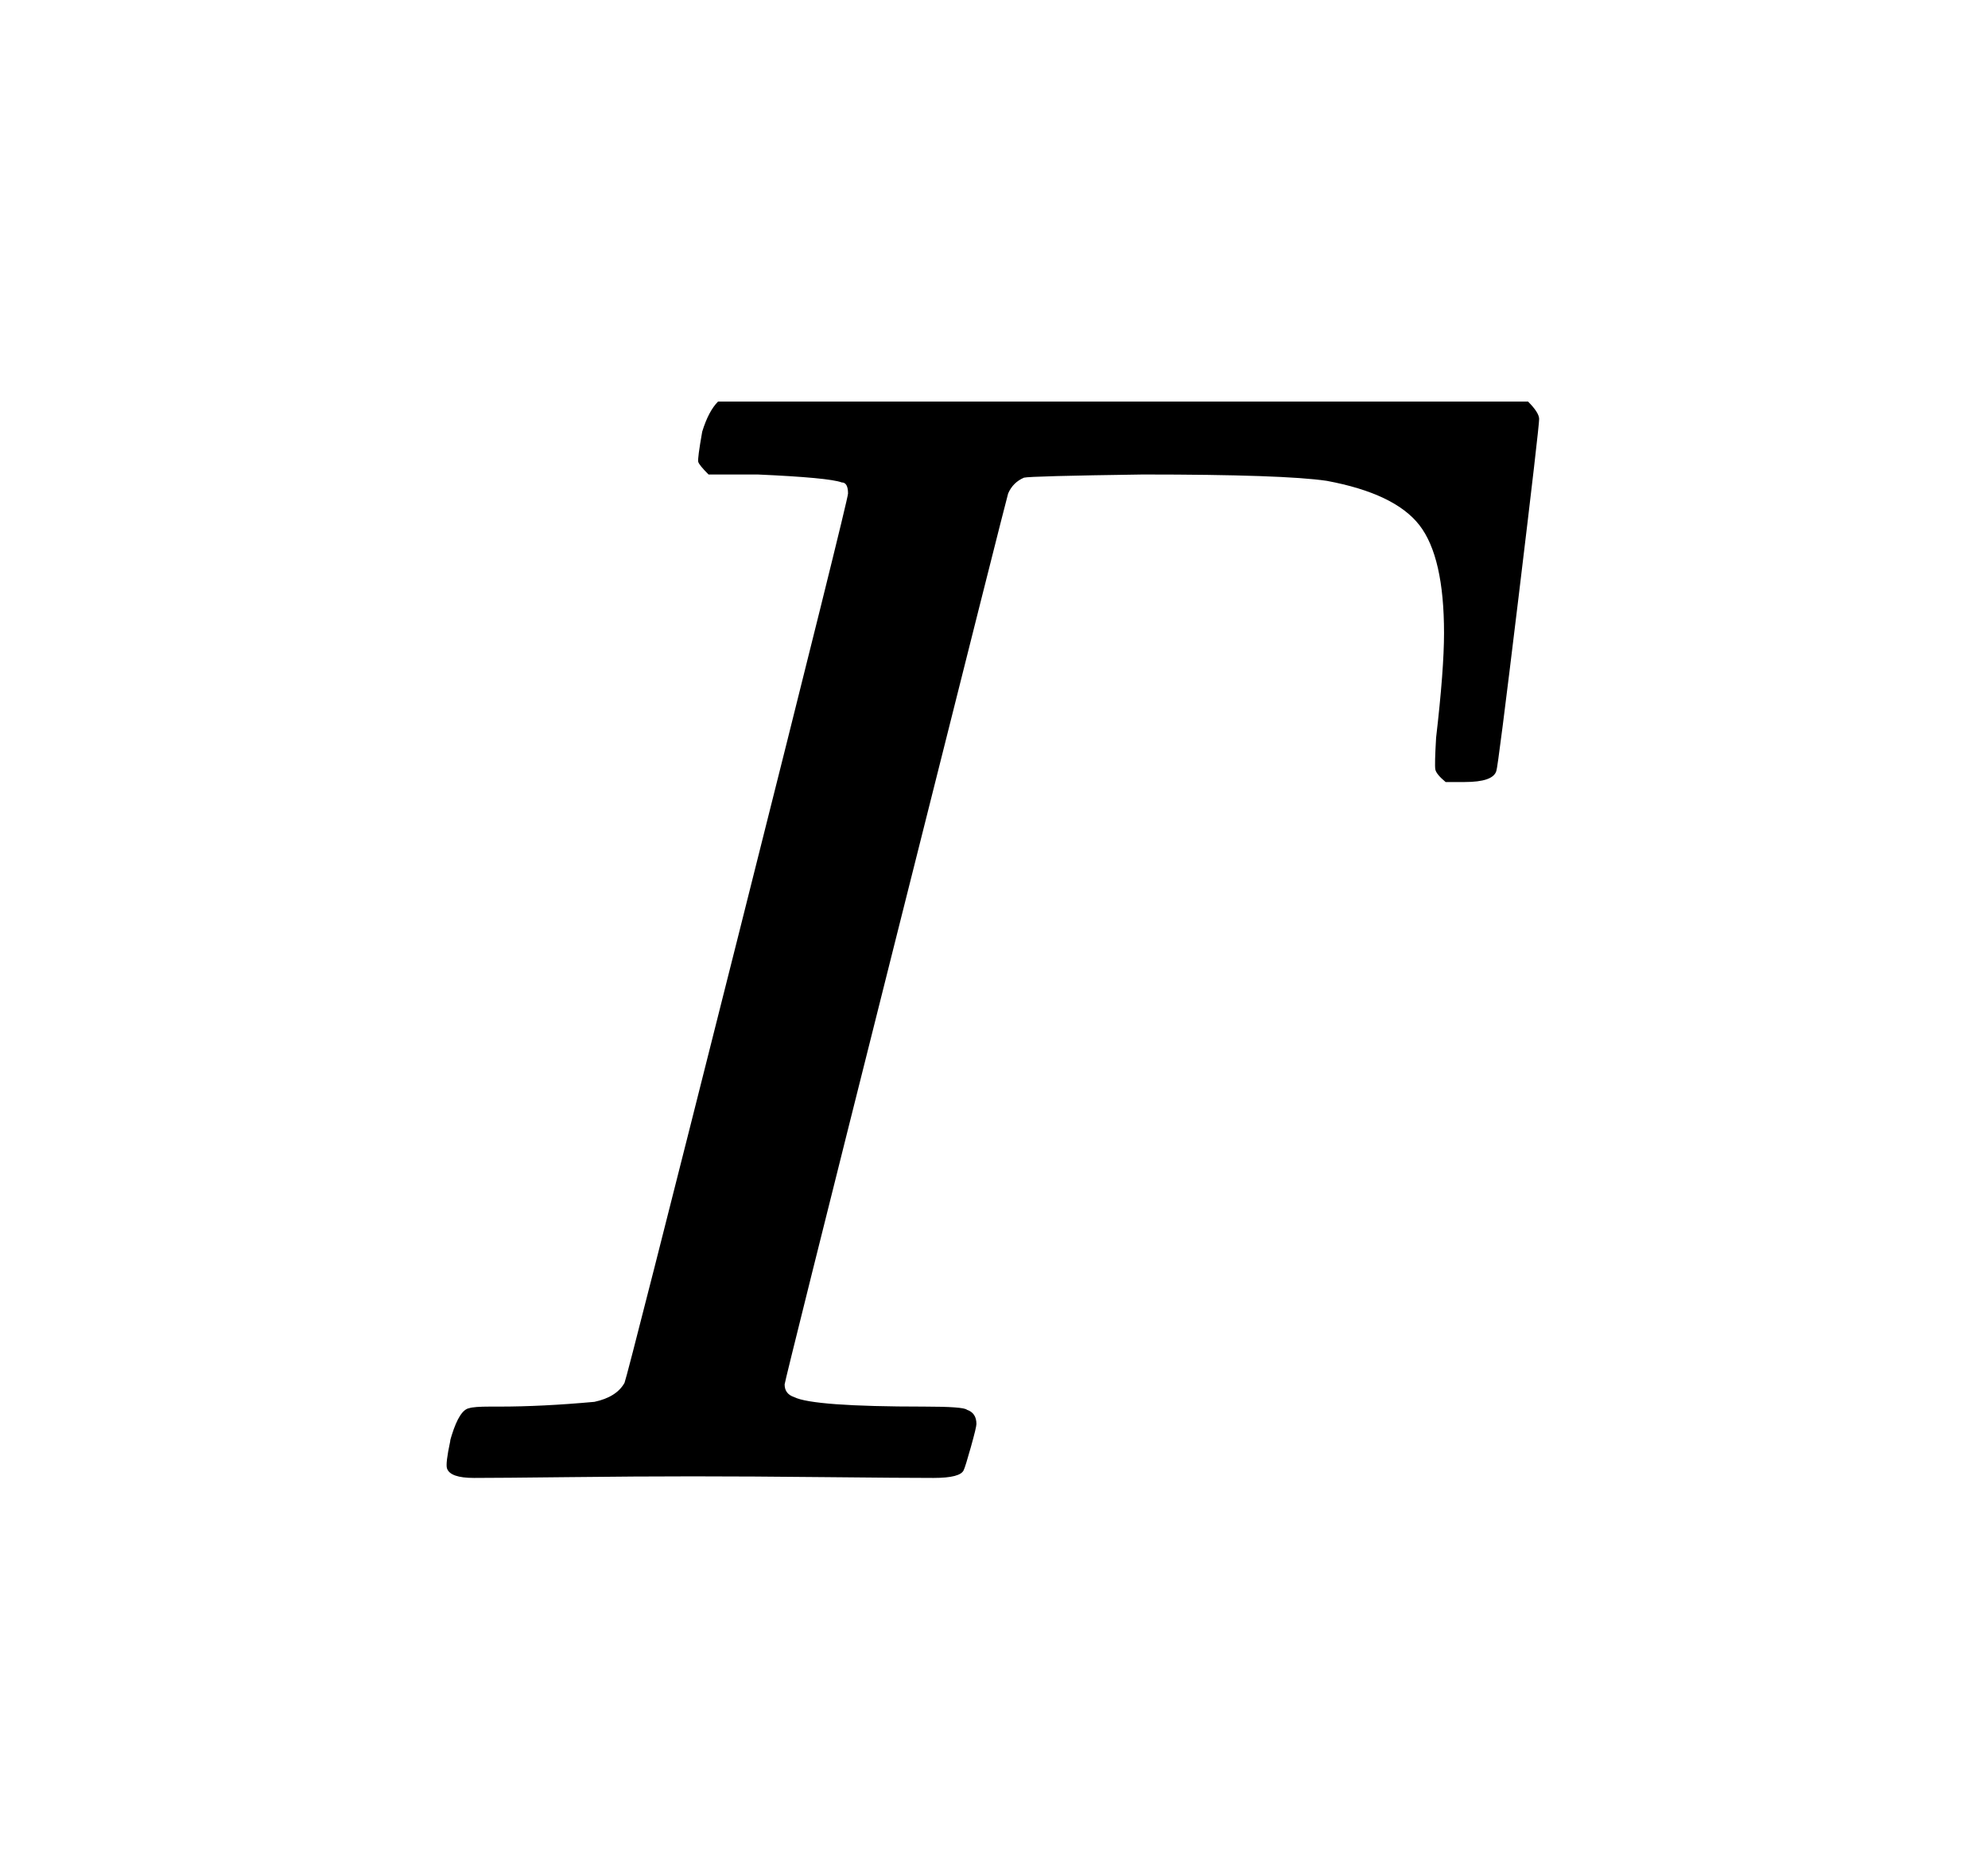
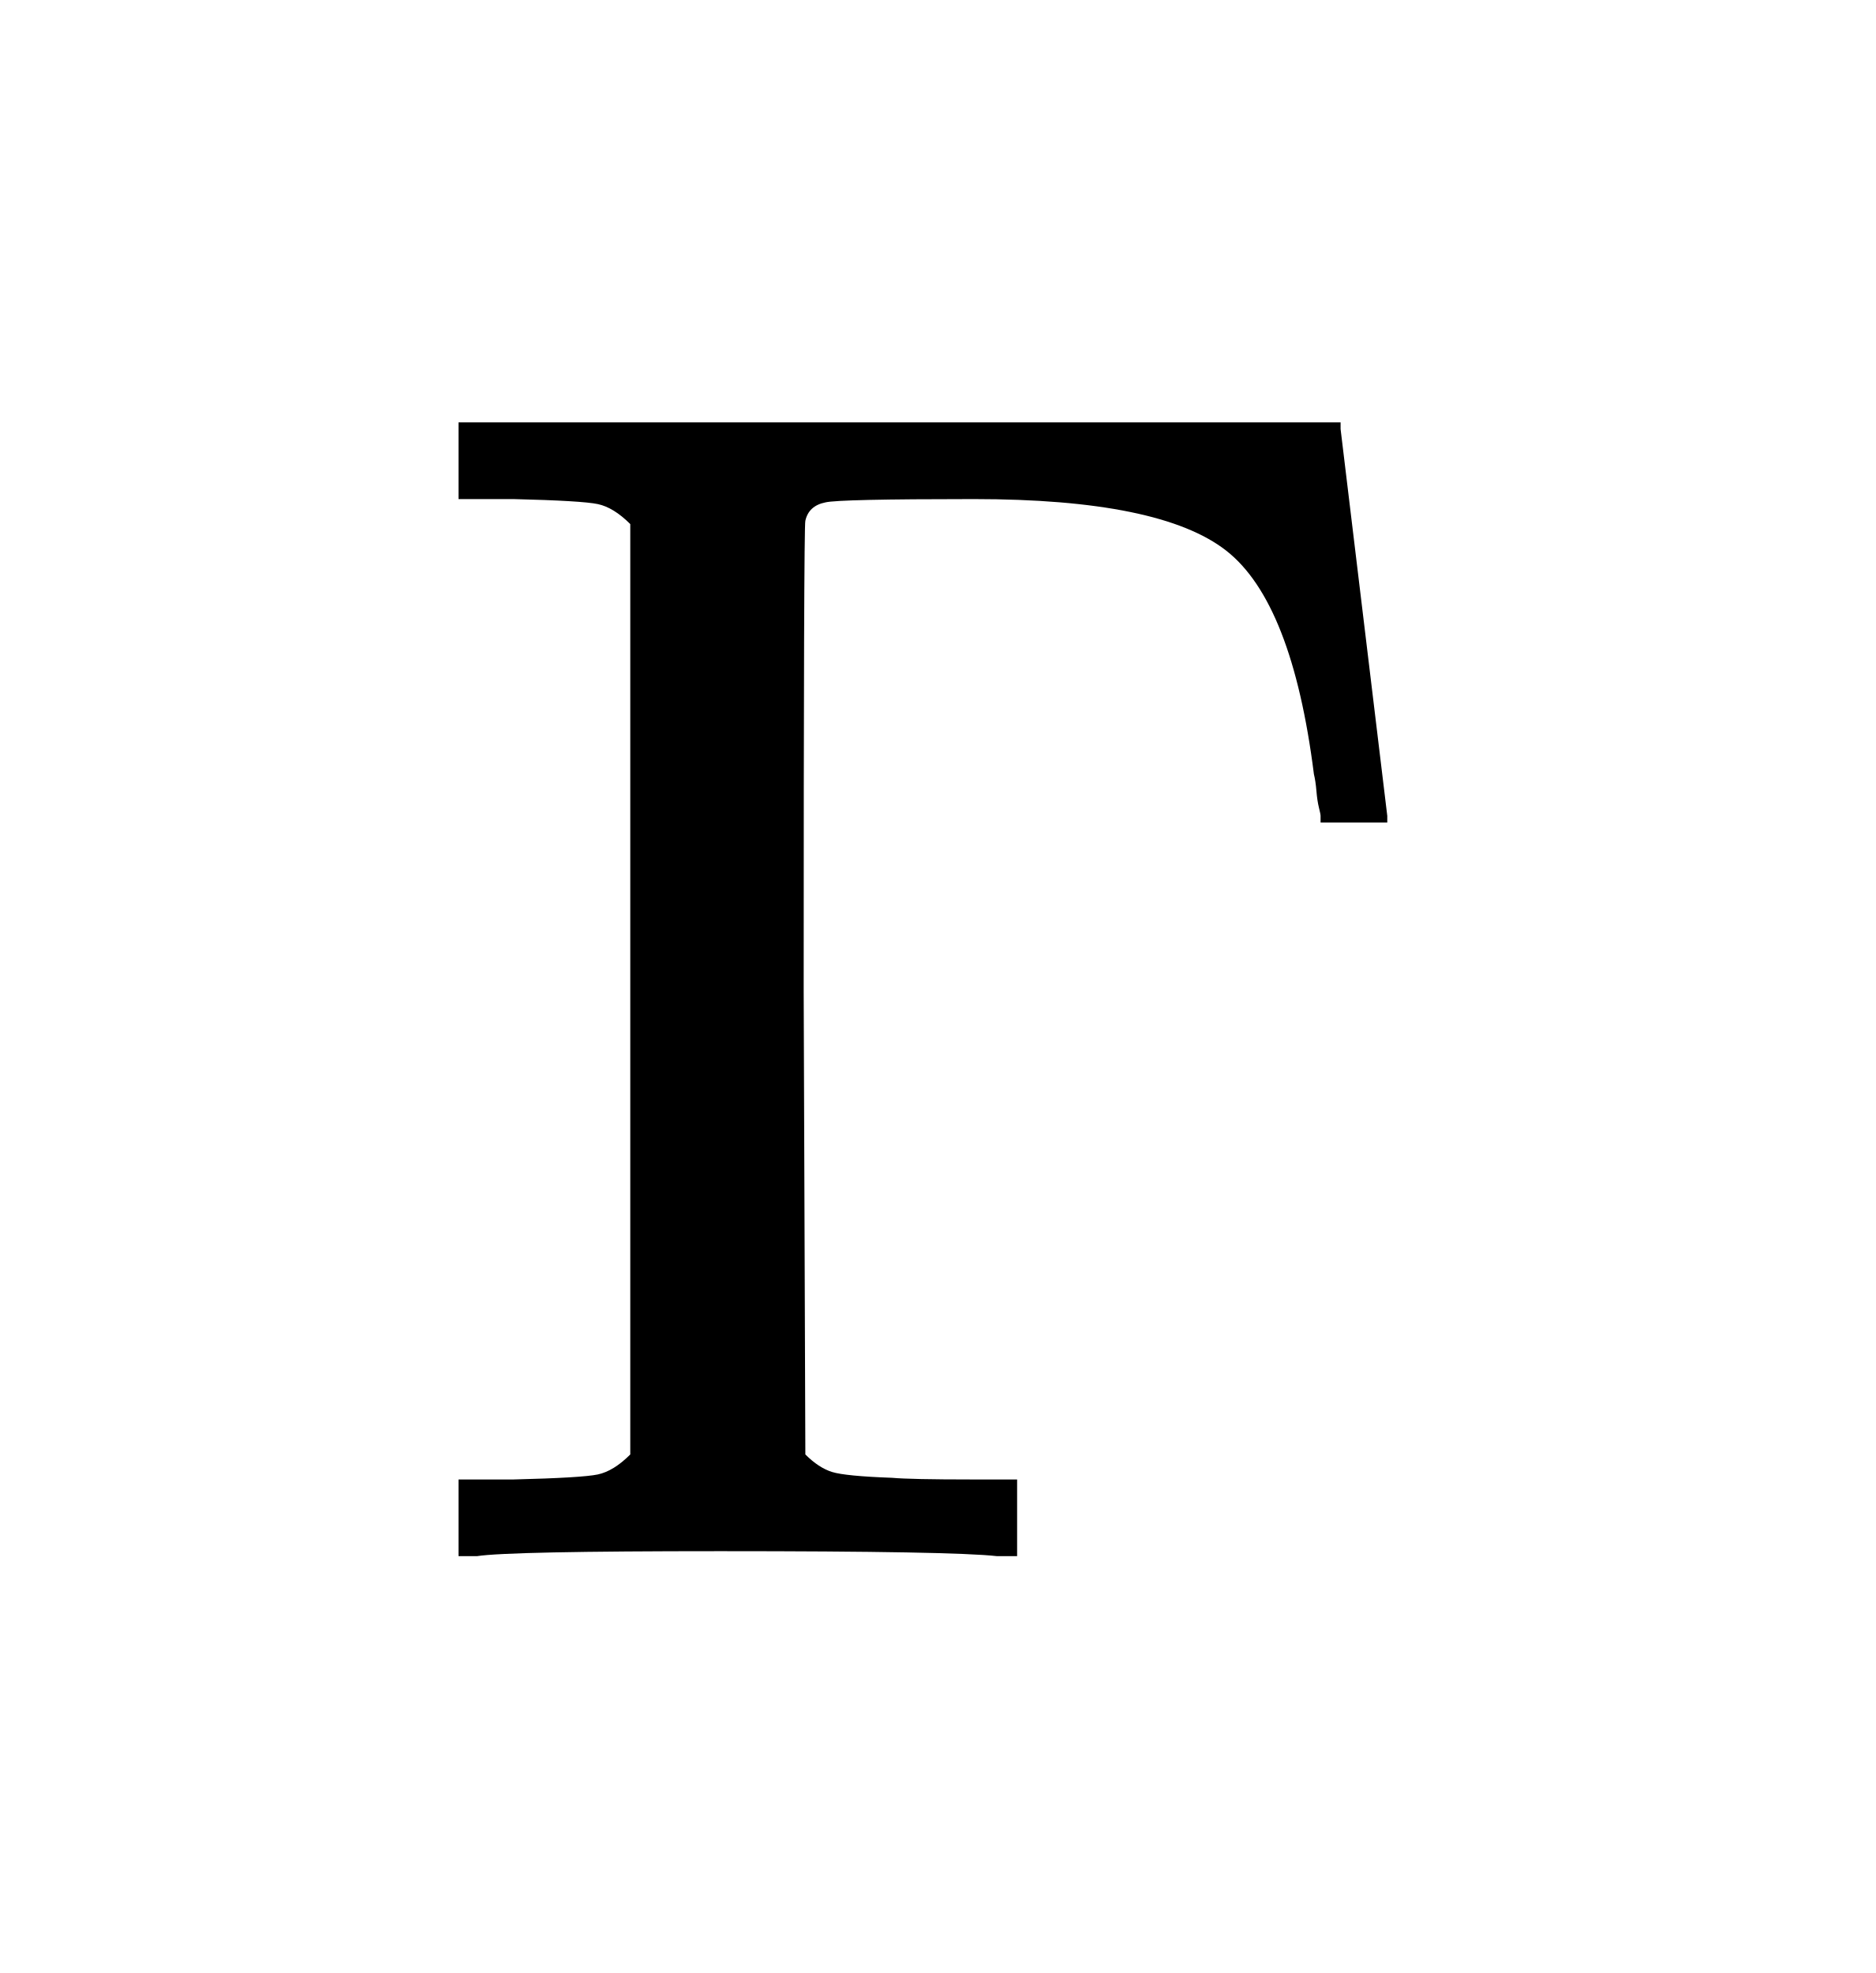
- <svg xmlns="http://www.w3.org/2000/svg" viewBox="0 0 50.167 47.333" width="50.167" height="47.333">
-   <path d="M23.56 37.293 Q22.76 37.293 20.84 37.273 Q18.92 37.253 17.48 37.253 Q16.08 37.253 14.34 37.273 Q12.6 37.293 11.96 37.293 Q11.36 37.293 11.28 37.053 Q11.24 36.933 11.36 36.373 Q11.36 36.333 11.4 36.213 Q11.6 35.573 11.84 35.533 Q11.96 35.493 12.36 35.493 L12.6 35.493 Q13.68 35.493 15 35.373 Q15.56 35.253 15.76 34.893 Q15.84 34.693 18.62 23.653 Q21.4 12.613 21.4 12.453 Q21.4 12.173 21.24 12.173 Q20.92 12.053 19.12 11.973 L17.88 11.973 Q17.64 11.733 17.62 11.653 Q17.6 11.573 17.72 10.893 Q17.88 10.373 18.12 10.133 L38.56 10.133 Q38.84 10.413 38.84 10.573 Q38.84 10.773 38.32 15.073 Q37.8 19.373 37.76 19.453 Q37.68 19.733 36.96 19.733 L36.48 19.733 Q36.24 19.533 36.22 19.413 Q36.2 19.293 36.24 18.613 Q36.44 16.893 36.44 15.973 Q36.44 14.053 35.82 13.253 Q35.2 12.453 33.48 12.133 Q32.4 11.973 28.84 11.973 Q26 12.013 25.84 12.053 Q25.56 12.173 25.44 12.453 Q25.4 12.573 22.6 23.713 Q19.8 34.853 19.8 34.933 Q19.8 35.173 20.04 35.253 Q20.52 35.493 23.32 35.493 Q24.32 35.493 24.4 35.573 Q24.64 35.653 24.64 35.933 Q24.64 36.013 24.5 36.513 Q24.36 37.013 24.32 37.093 Q24.24 37.293 23.56 37.293 L23.56 37.293 Z" fill="rgba(0,0,0,1)" fill-rule="evenodd" stroke="none" />
+ <svg xmlns="http://www.w3.org/2000/svg" viewBox="0 0 45 47.333" width="45" height="47.333">
+   <path d="M15.12 12.573 Q14.72 12.173 14.34 12.093 Q13.96 12.013 12.32 11.973 L11 11.973 L11 10.133 L32.16 10.133 L32.16 10.293 L32.72 14.933 L33.28 19.573 L33.28 19.733 L31.68 19.733 L31.68 19.573 Q31.68 19.533 31.64 19.373 Q31.6 19.213 31.58 18.973 Q31.56 18.733 31.52 18.573 Q31 14.453 29.42 13.213 Q27.84 11.973 23.36 11.973 Q20.12 11.973 19.8 12.053 Q19.4 12.133 19.32 12.493 Q19.28 12.613 19.28 23.773 L19.32 34.893 Q19.64 35.213 19.96 35.313 Q20.28 35.413 21.4 35.453 Q21.84 35.493 23.32 35.493 L24.4 35.493 L24.4 37.333 L23.92 37.333 Q22.88 37.213 17.28 37.213 Q12.2 37.213 11.44 37.333 L11 37.333 L11 35.493 L12.32 35.493 Q13.96 35.453 14.34 35.373 Q14.72 35.293 15.12 34.893 L15.12 12.573 L15.12 12.573 Z" fill="rgba(0,0,0,1)" fill-rule="evenodd" stroke="none" />
</svg>
